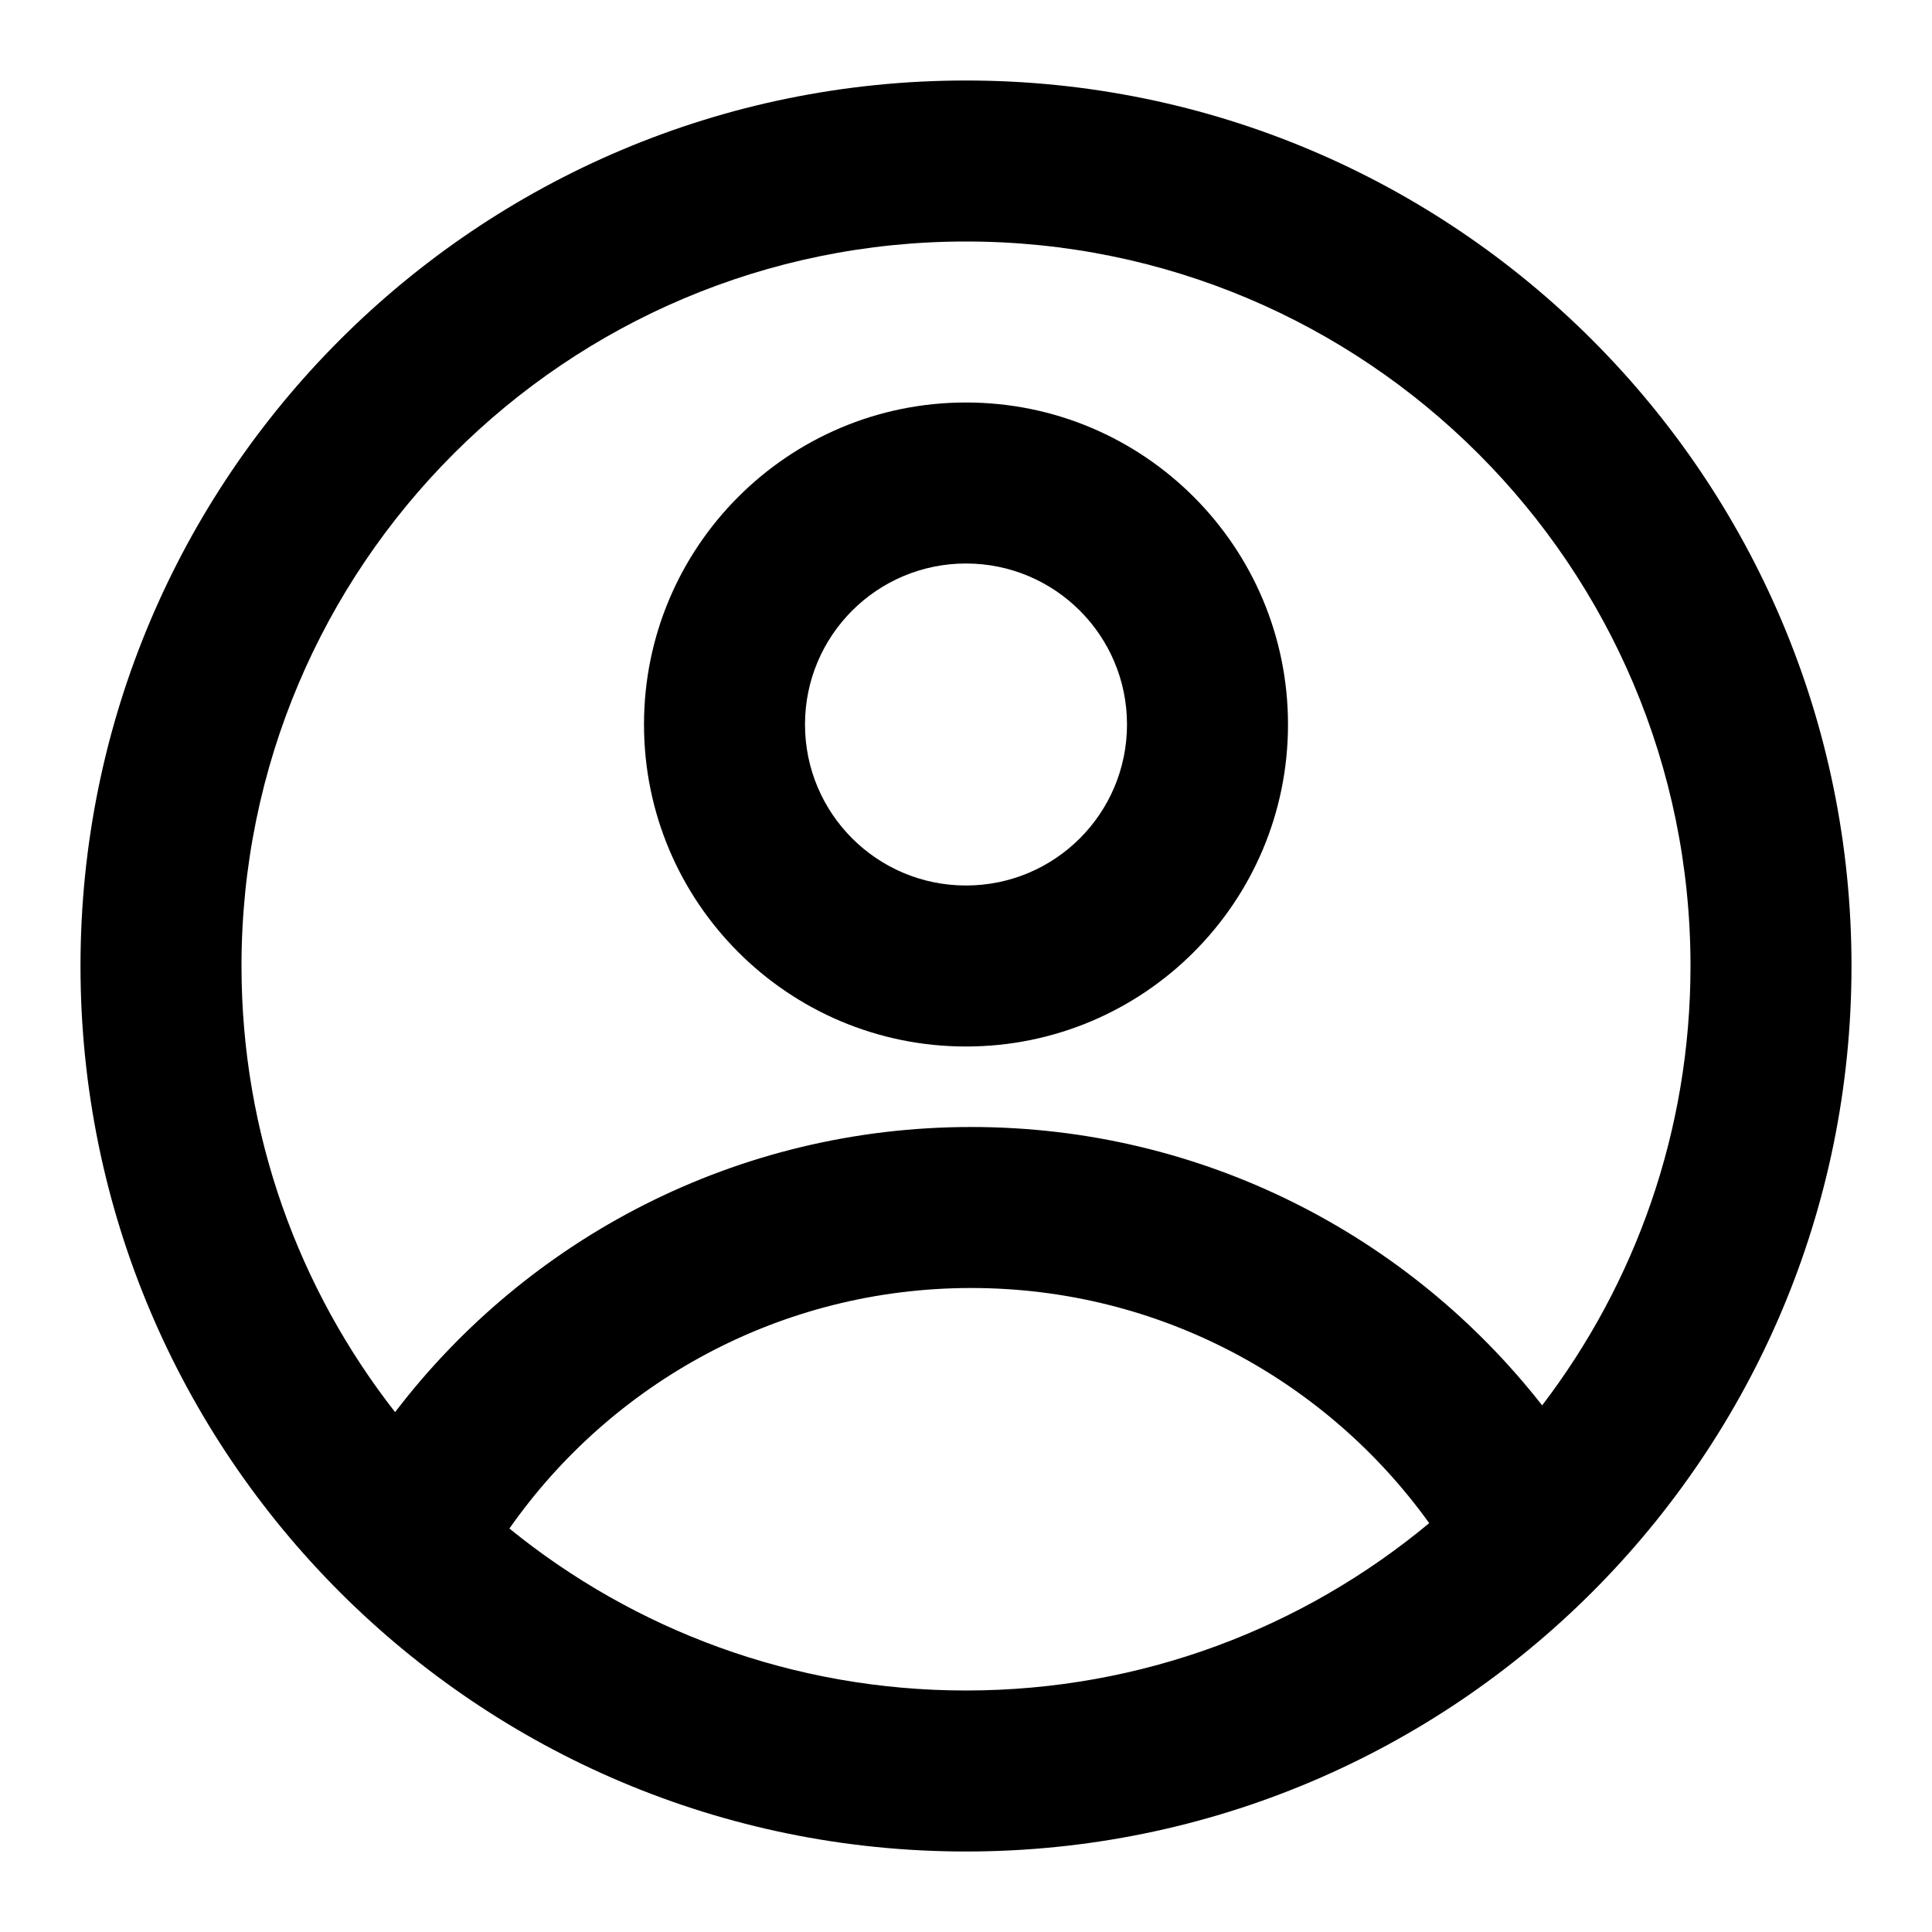
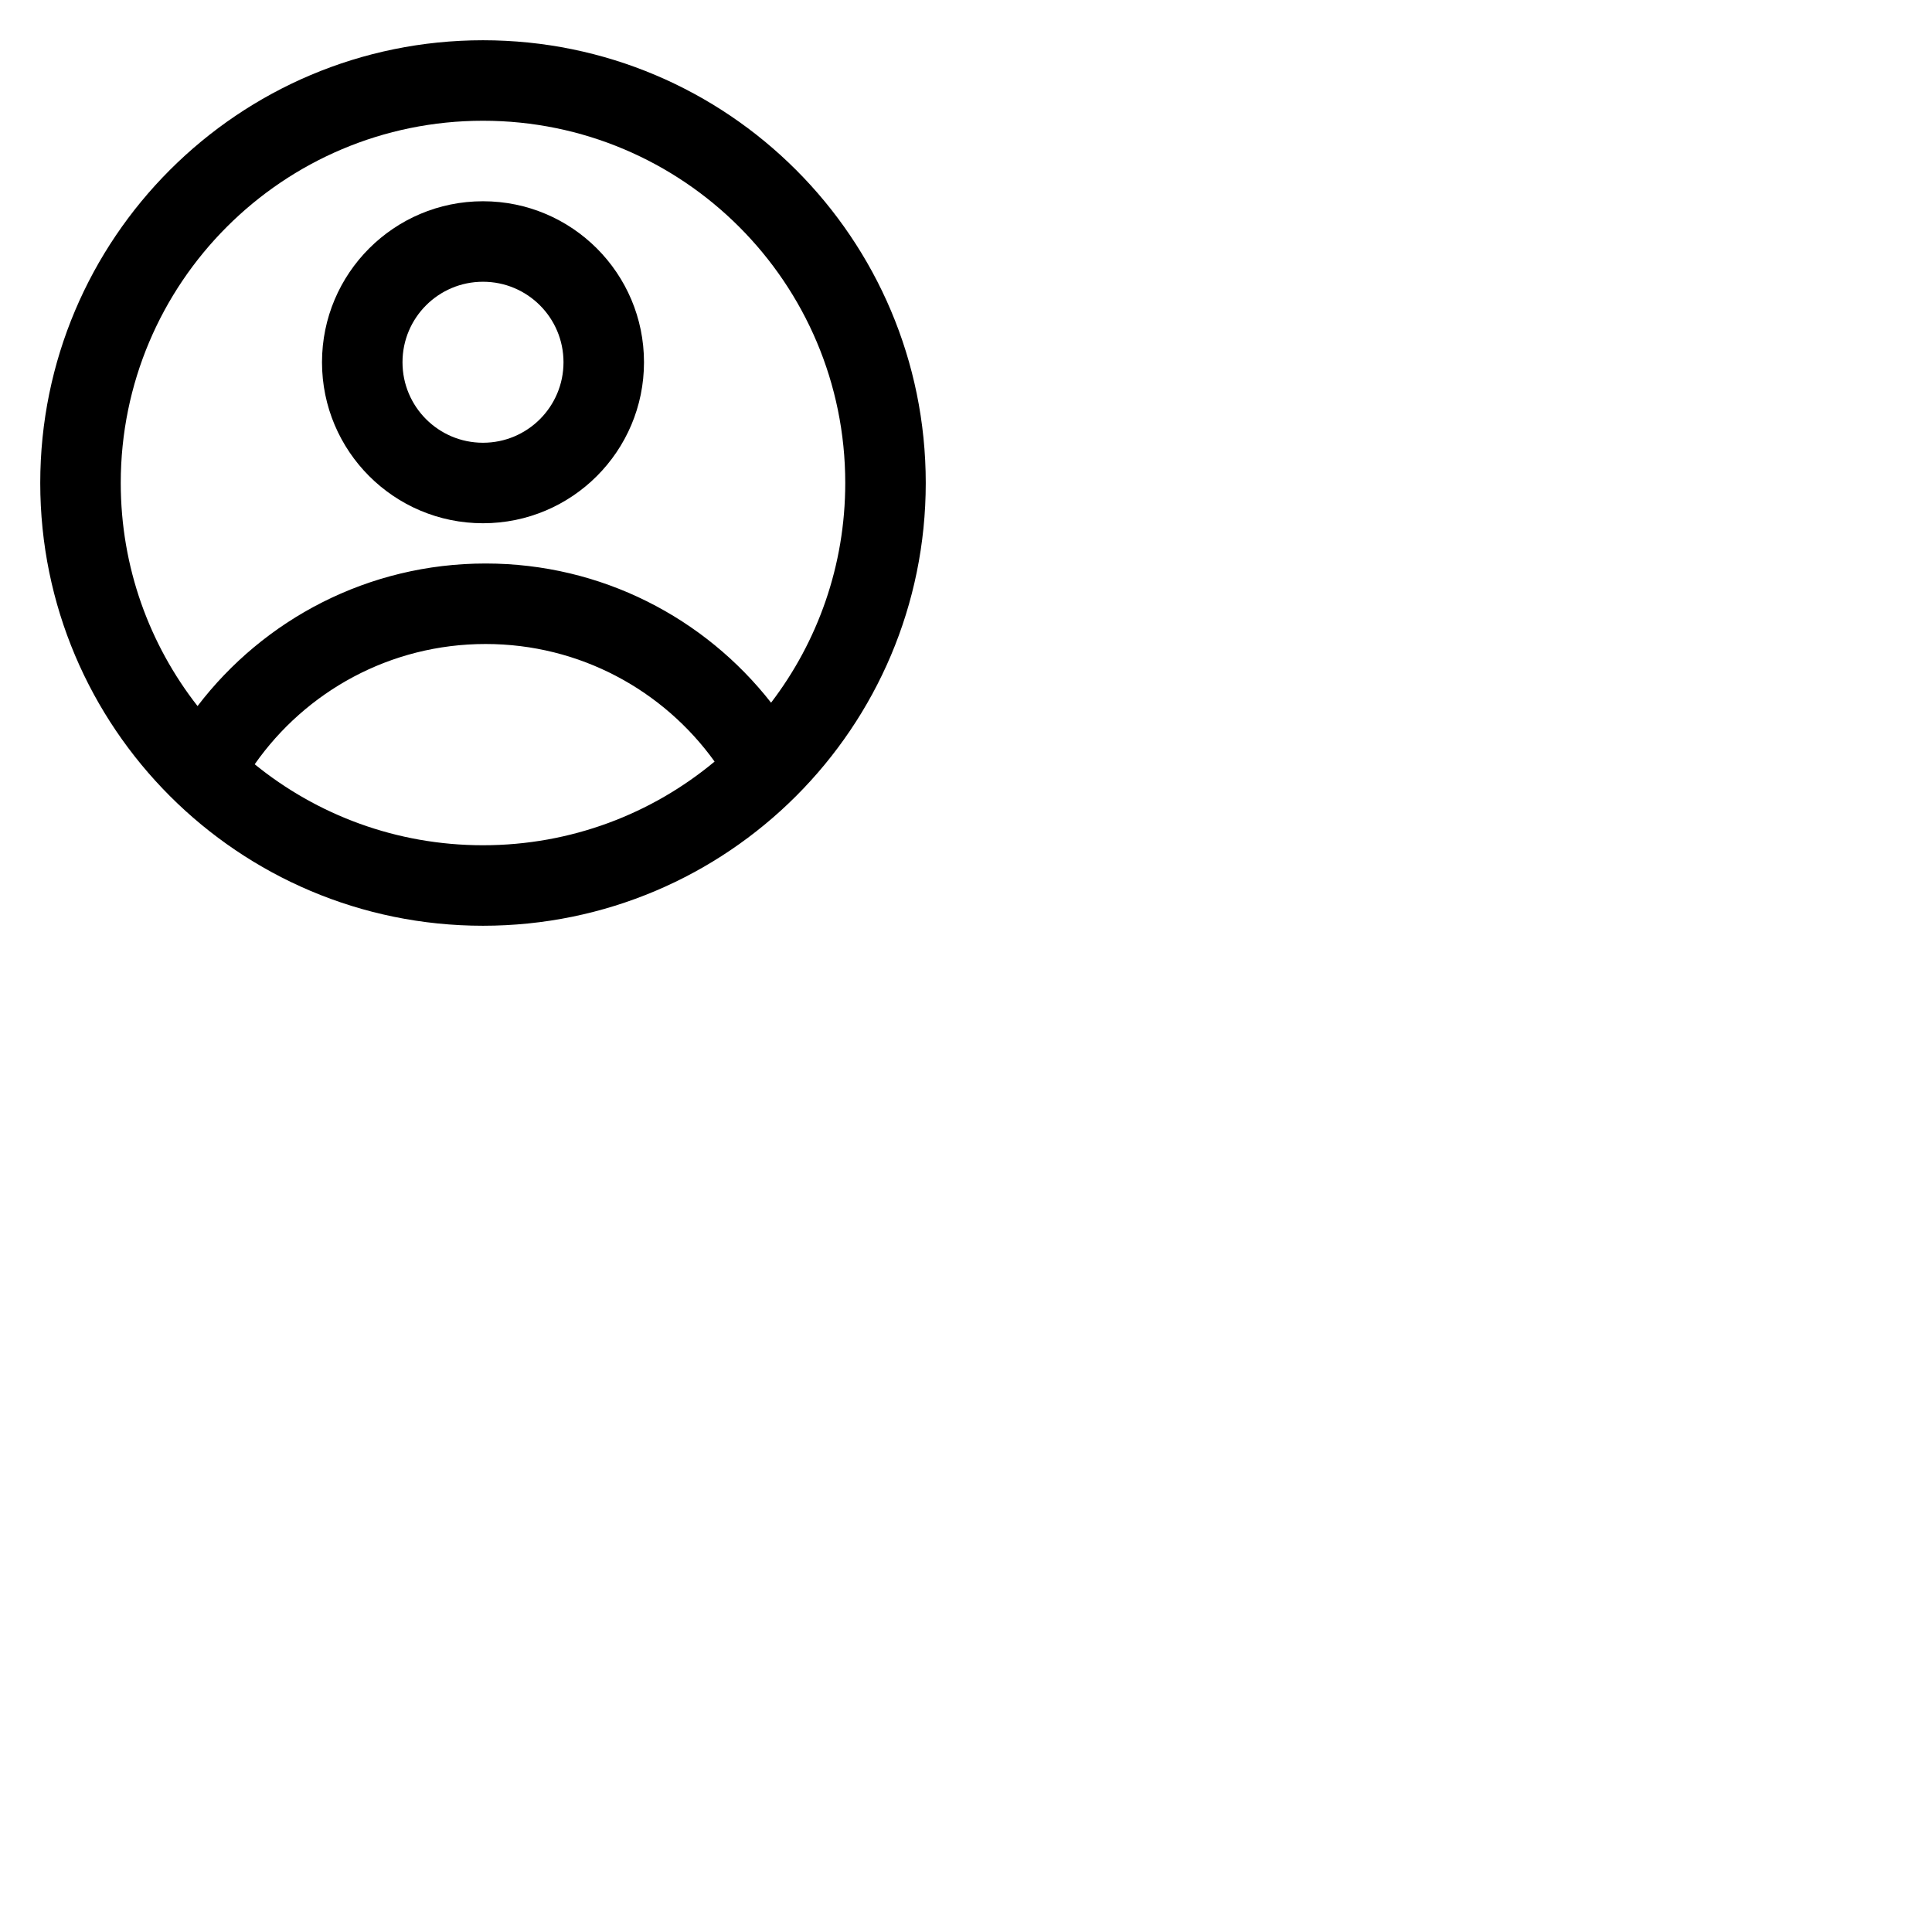
- <svg xmlns="http://www.w3.org/2000/svg" width="24px" height="24px" viewBox="0 0 24 24" fill="none">
+ <svg xmlns="http://www.w3.org/2000/svg" width="48px" height="48px" viewBox="0 0 48 48" fill="none">
  <path fill-rule="evenodd" clip-rule="evenodd" d="M16 9C16 11.209 14.209 13 12 13C9.791 13 8 11.209 8 9C8 6.791 9.791 5 12 5C14.209 5 16 6.791 16 9ZM14 9C14 10.105 13.105 11 12 11C10.895 11 10 10.105 10 9C10 7.895 10.895 7 12 7C13.105 7 14 7.895 14 9Z" fill="black" />
  <path fill-rule="evenodd" clip-rule="evenodd" d="M12 1C5.925 1 1 5.925 1 12C1 18.075 5.925 23 12 23C18.075 23 23 18.075 23 12C23 5.925 18.075 1 12 1ZM3 12C3 14.09 3.713 16.014 4.908 17.542C6.552 15.389 9.146 14 12.065 14C14.945 14 17.509 15.353 19.157 17.458C20.313 15.944 21 14.052 21 12C21 7.029 16.971 3 12 3C7.029 3 3 7.029 3 12ZM12 21C9.85 21 7.876 20.246 6.328 18.988C7.594 17.181 9.691 16 12.065 16C14.408 16 16.483 17.152 17.754 18.921C16.194 20.219 14.188 21 12 21Z" fill="black" />
</svg>
